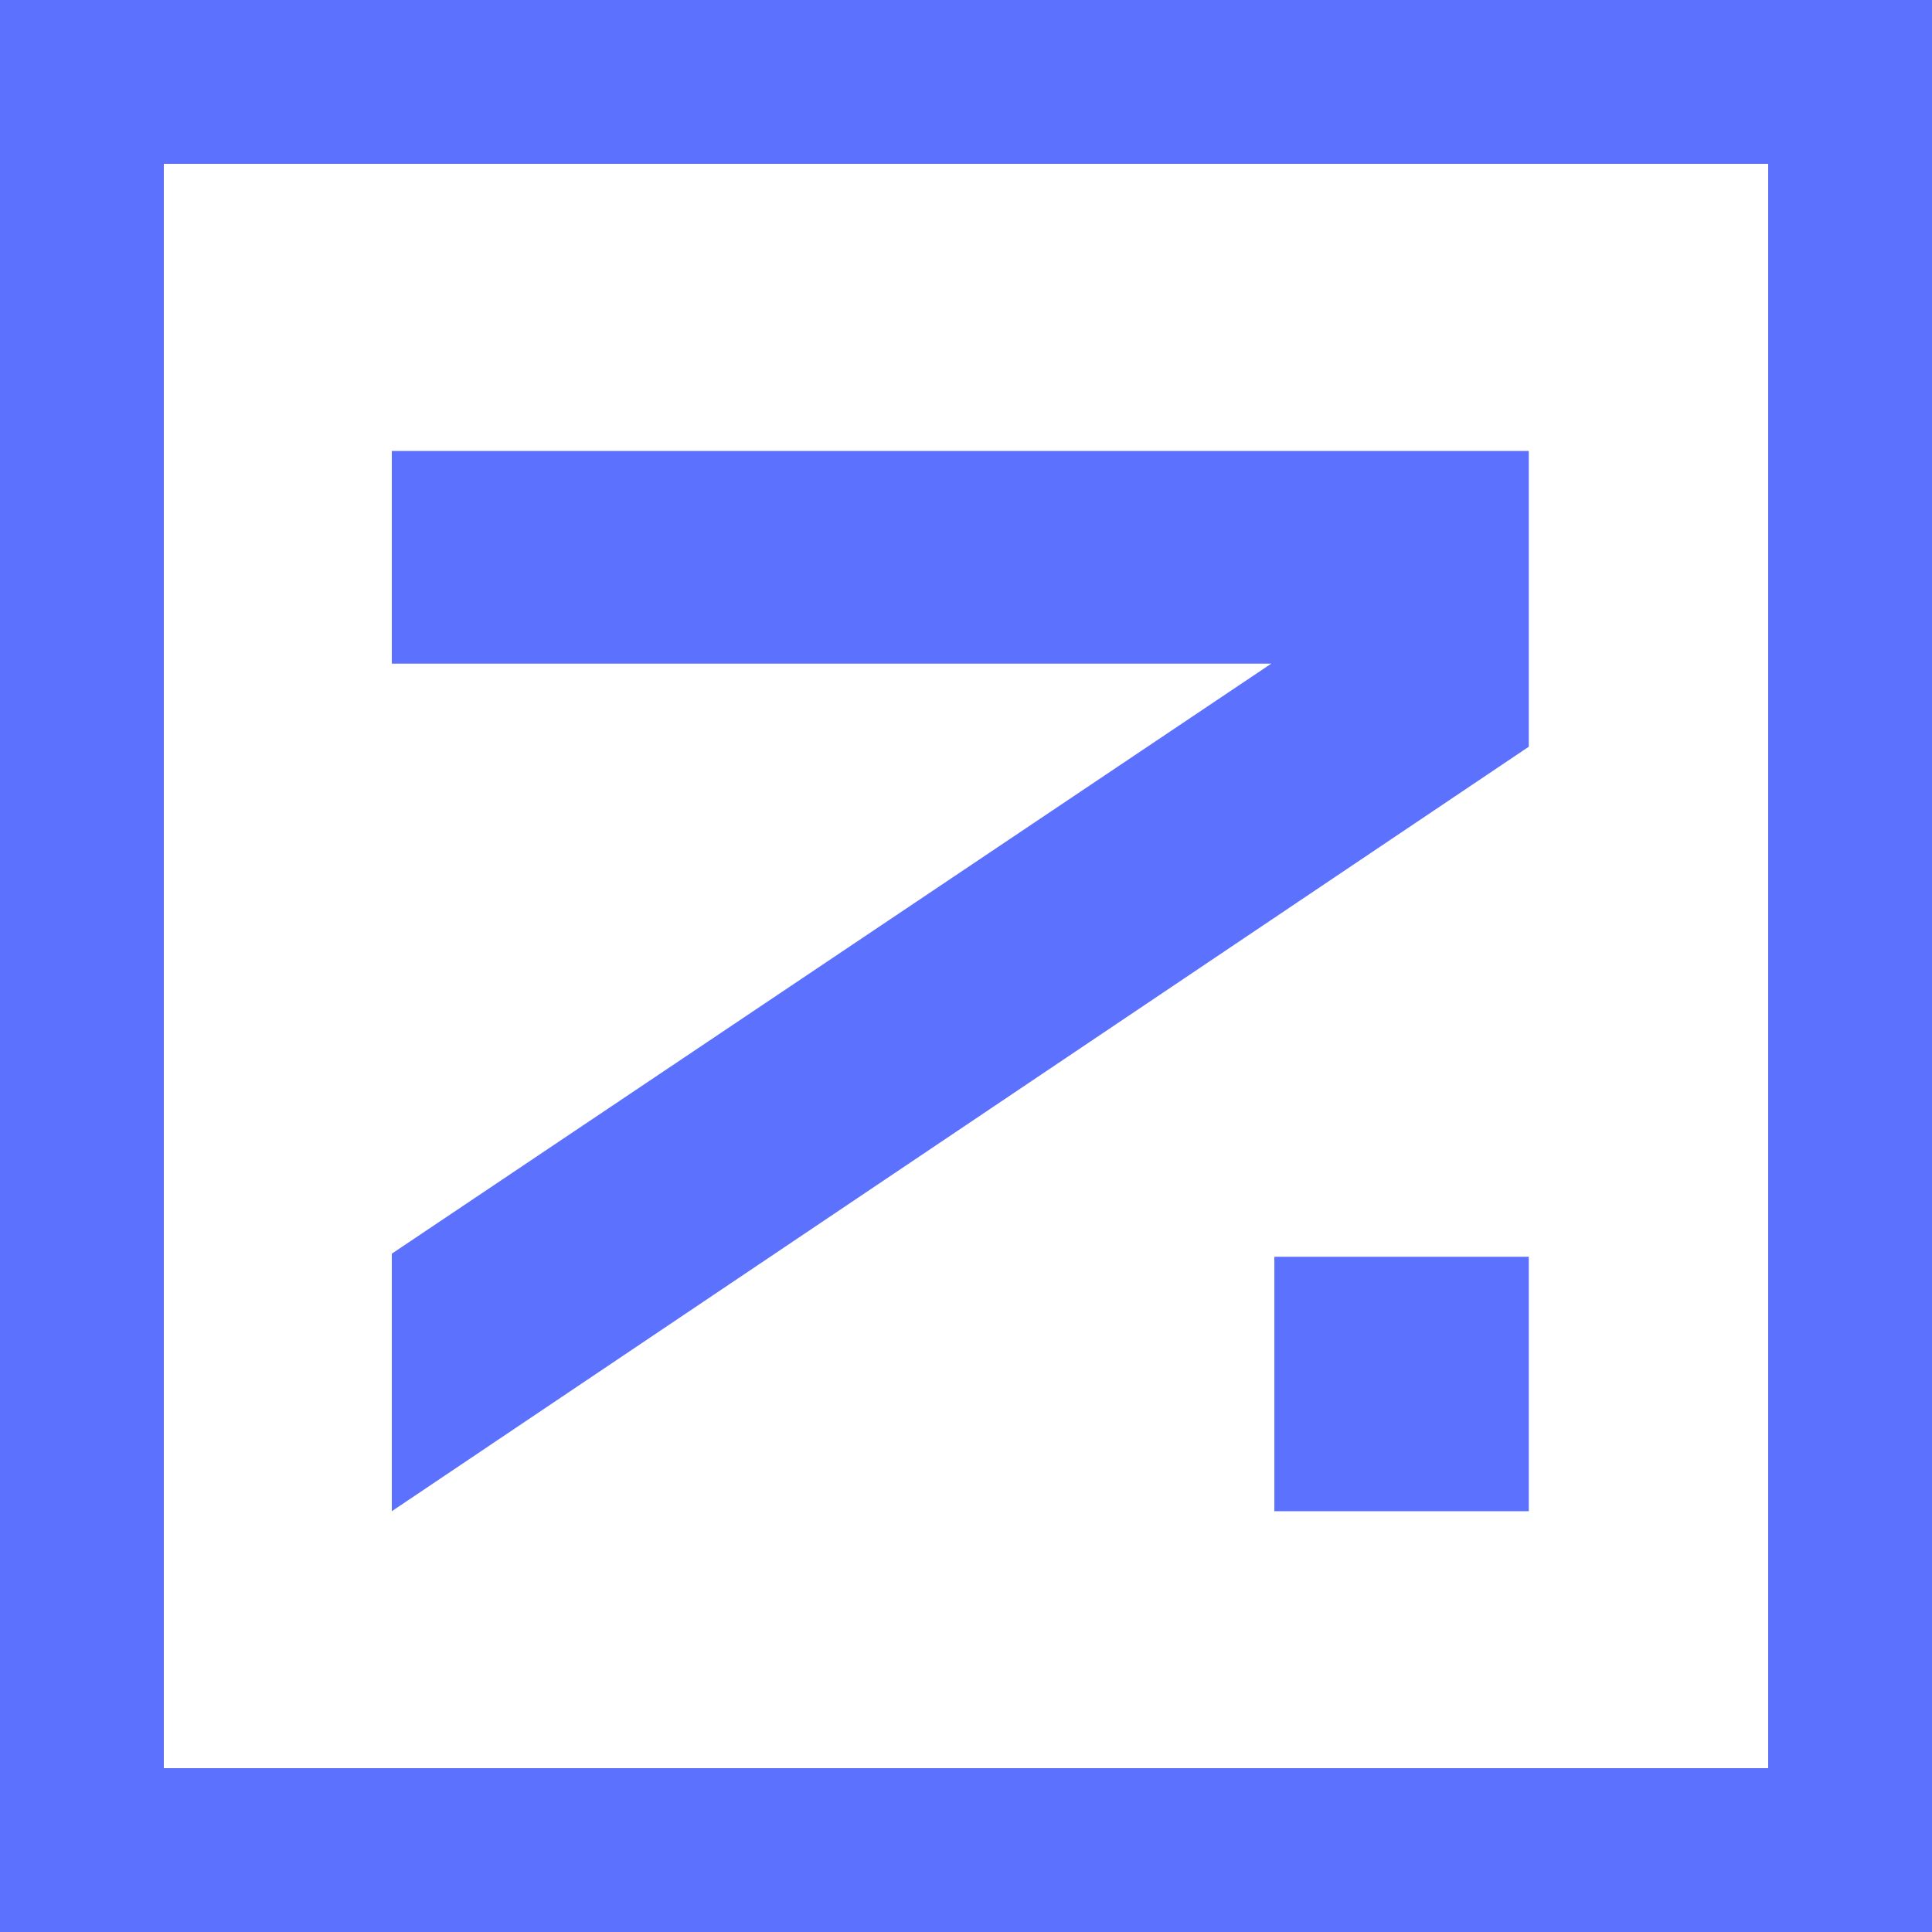
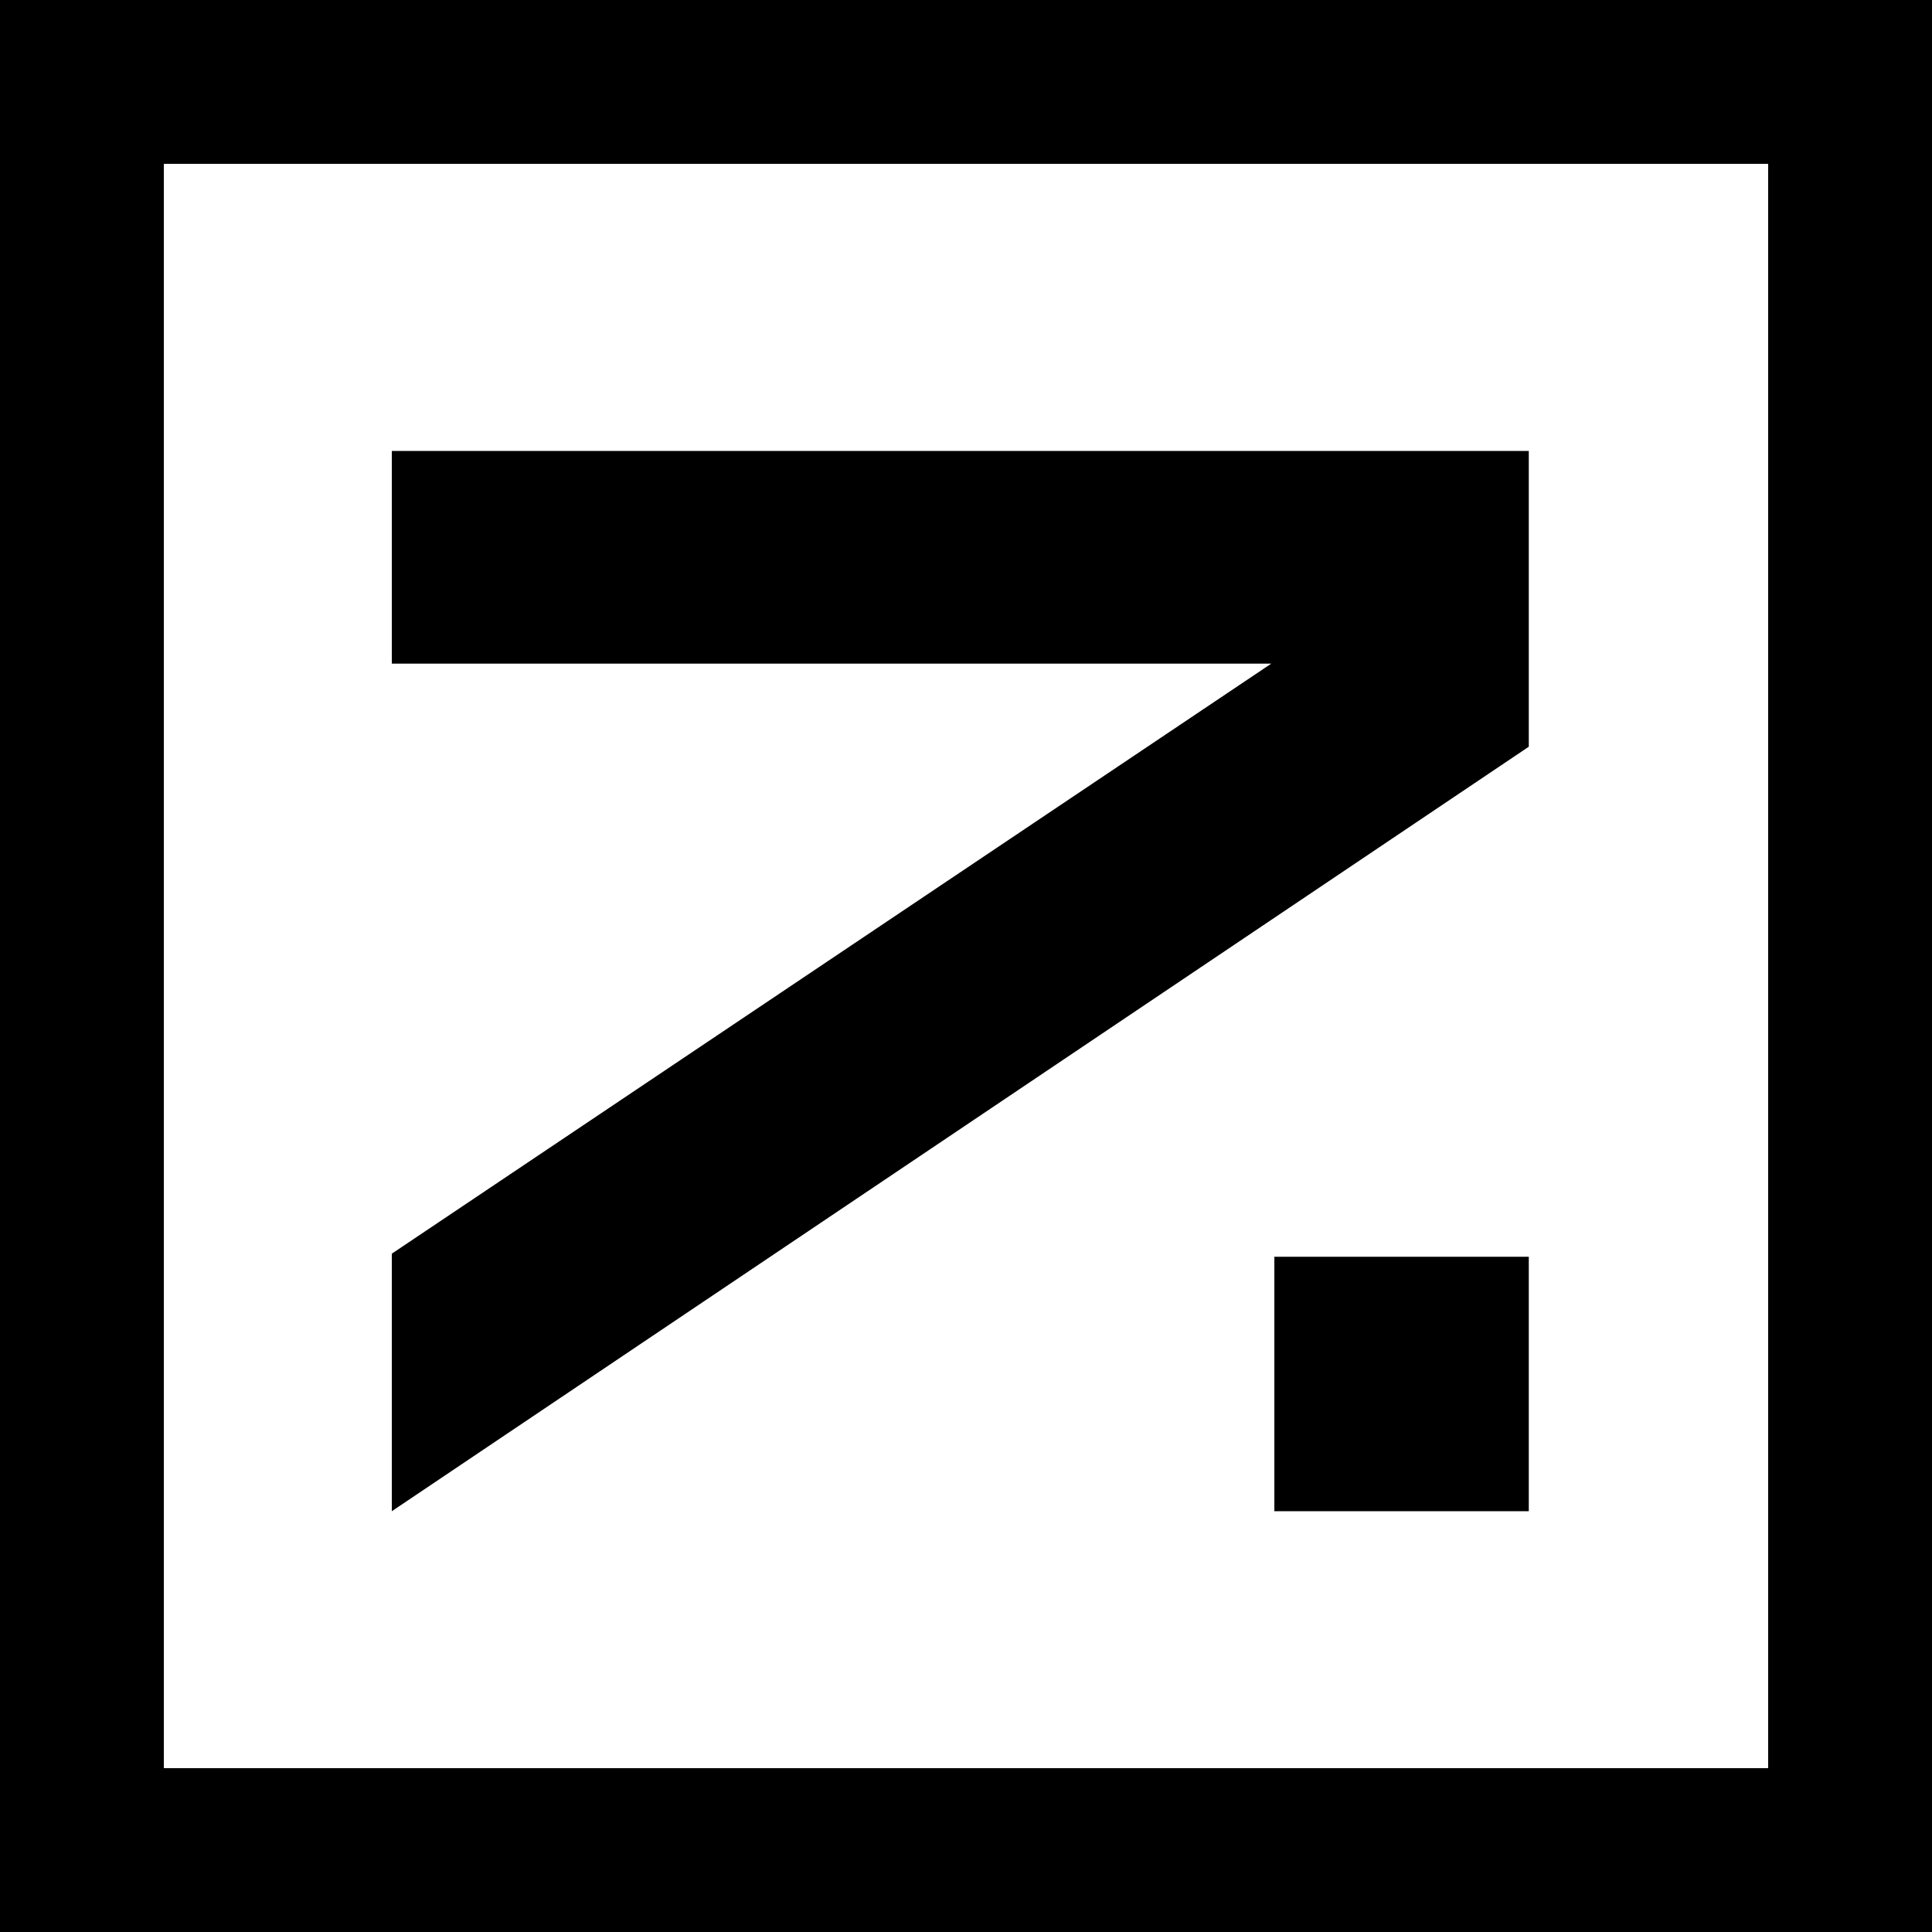
- <svg xmlns="http://www.w3.org/2000/svg" viewBox="0 0 100 100" style="fill: #5D71FF" width="52.8" height="52.8">
+ <svg viewBox="0 0 100 100" width="52.8" height="52.8">
  <g>
-     <path class="st0" d="M100,100H0V0h100V100z M8.48,91.52h83.04V8.48H8.48V91.52z" />
-     <path class="st0" d="M20.28,78.22V64.89L65.8,34.35H20.28V23.34h58.85v15.31L20.28,78.22z" />
-     <rect x="65.96" y="65.05" class="st0" width="13.17" height="13.17" />
+     <path d="M100,100H0V0h100V100z M8.48,91.52h83.04V8.48H8.48V91.52z" />
+     <path d="M20.28,78.22V64.89L65.8,34.35H20.28V23.34h58.85v15.31L20.28,78.22z" />
+     <rect x="65.96" y="65.05" width="13.17" height="13.17" />
  </g>
</svg>
